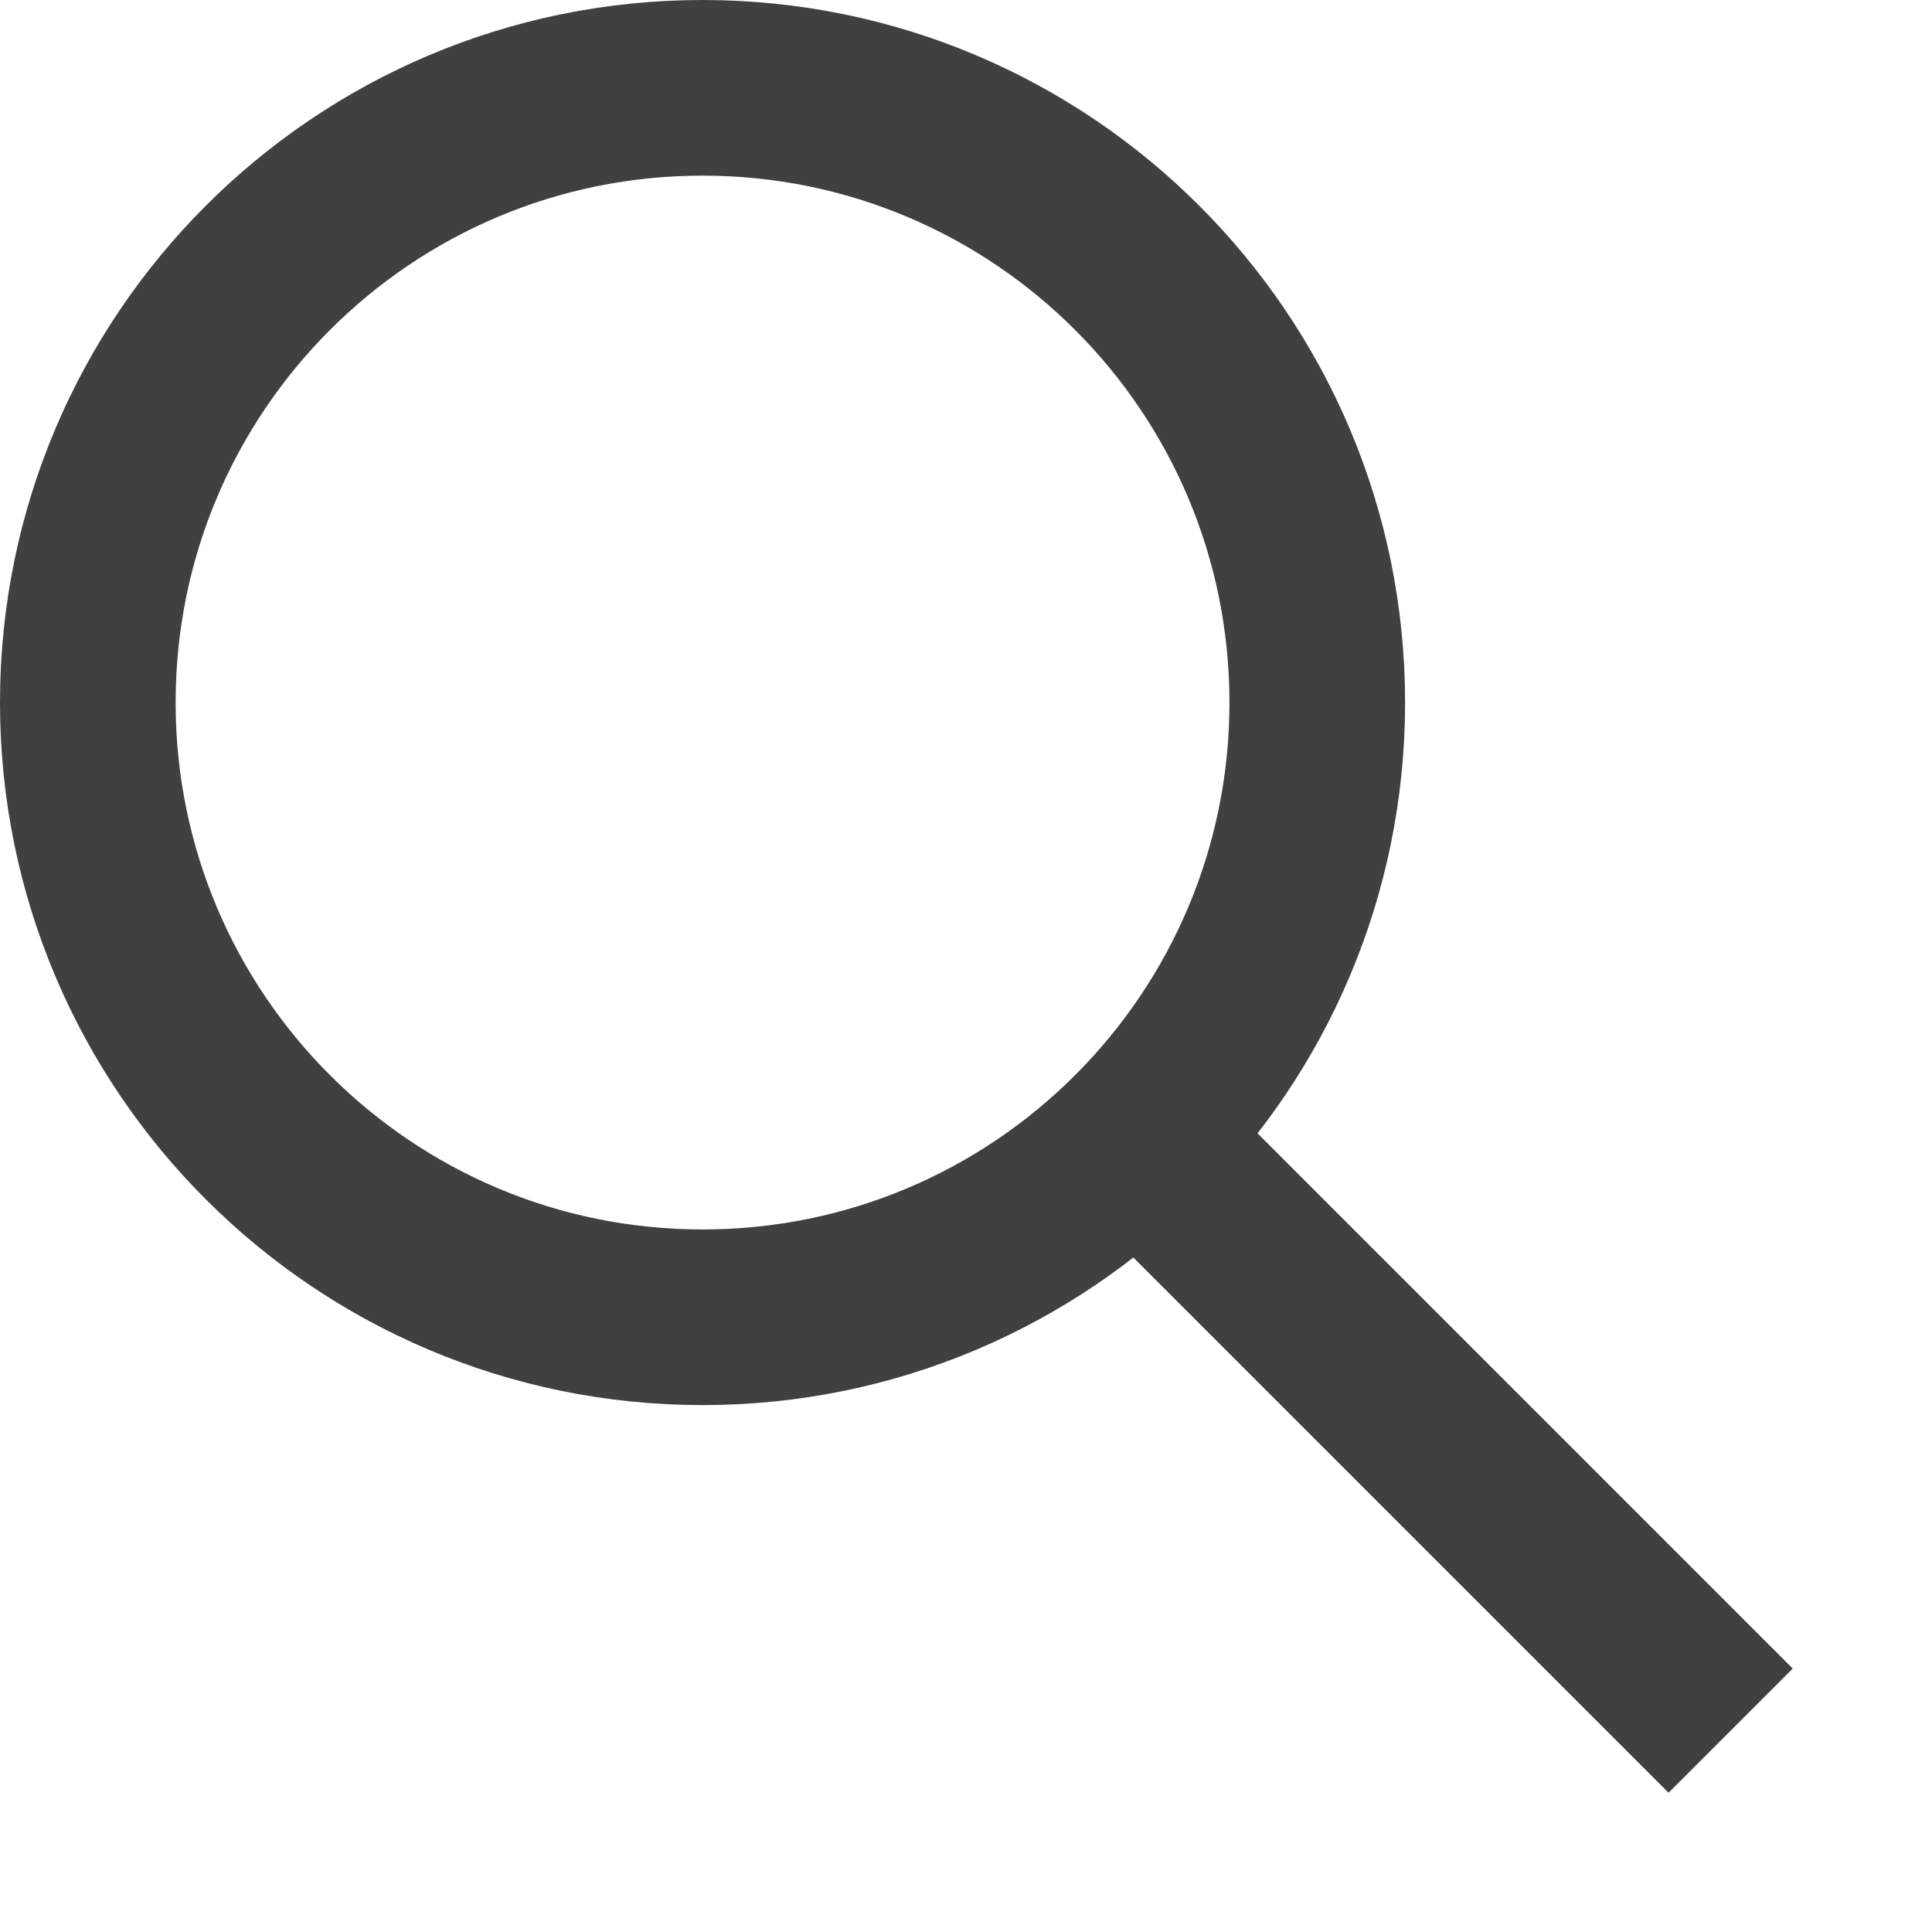
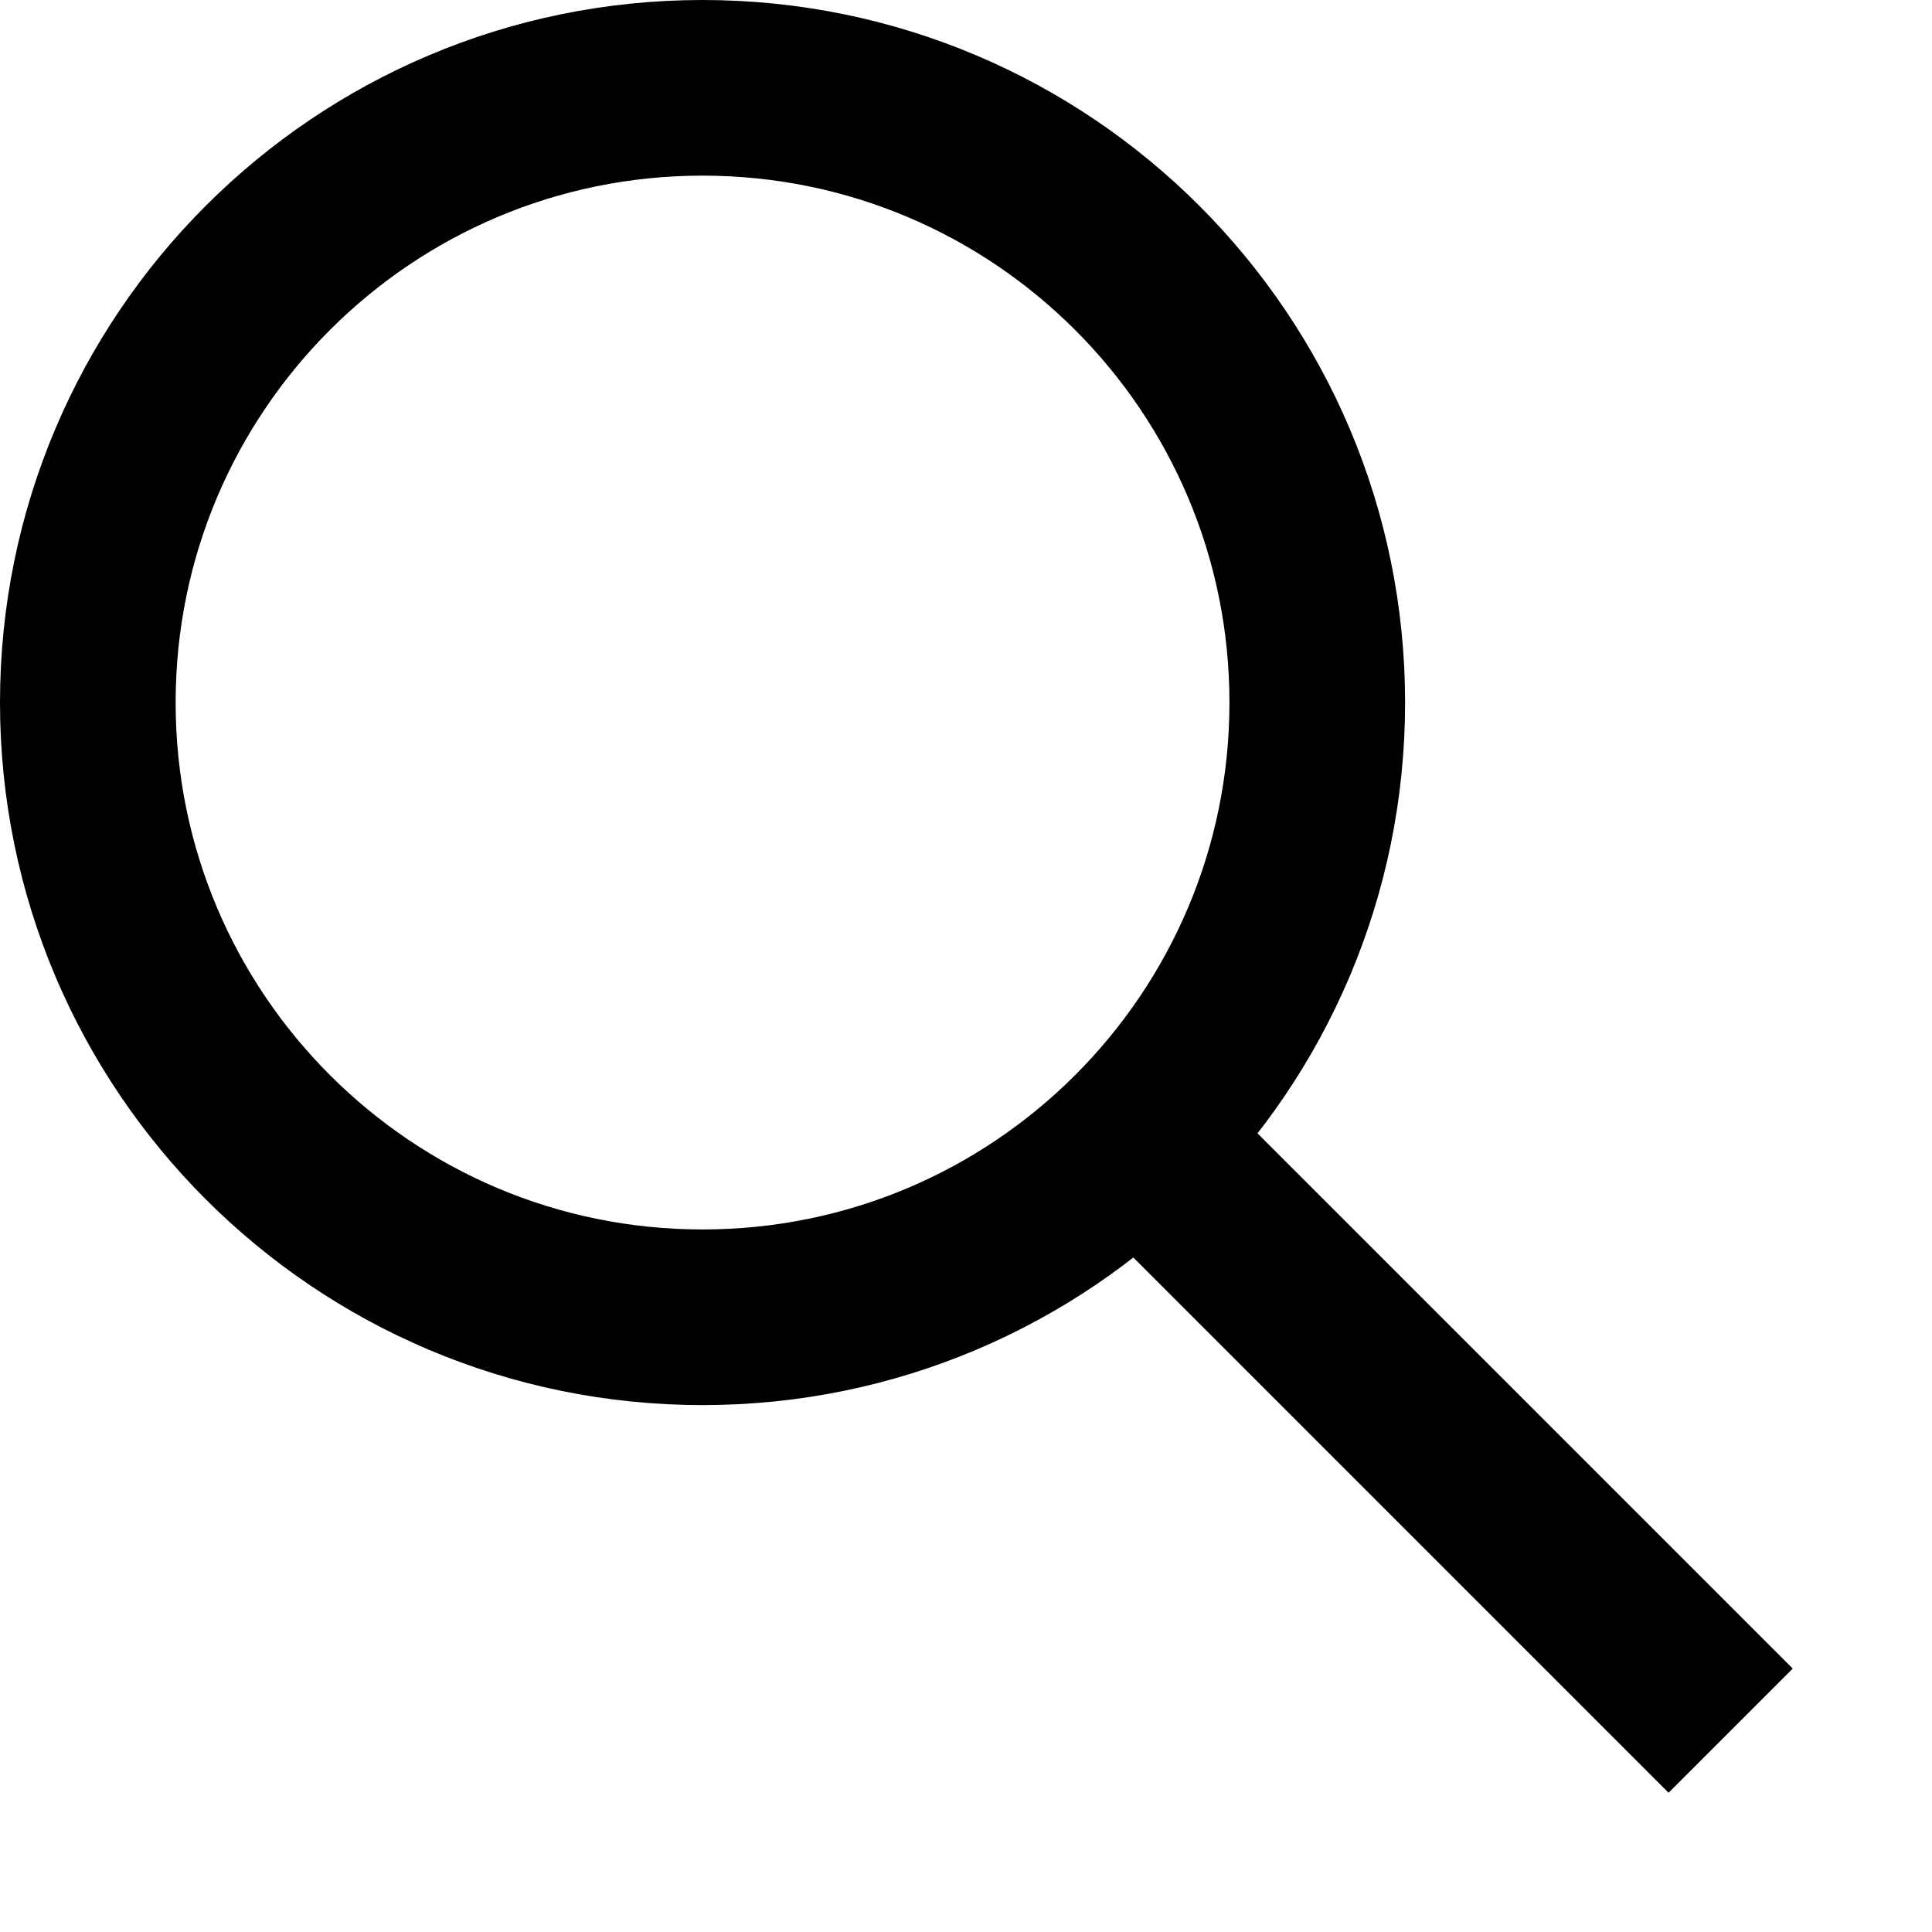
<svg xmlns="http://www.w3.org/2000/svg" width="11" height="11" viewBox="0 0 11 11" fill="none">
+   <style>
+         path, circle {
+             stroke: black;
+         }
+         @media (prefers-color-scheme: dark) {
+             path, circle { stroke: rgb(221, 221, 221); }
+         }
+     </style>
  <circle cx="4" cy="4" r="3.5" stroke="#404040" stroke-linecap="round" />
  <path d="M9.5 9.5C7.117 7.117 6.375 6.375 6.517 6.517" stroke="#404040" stroke-linecap="square" />
</svg>
